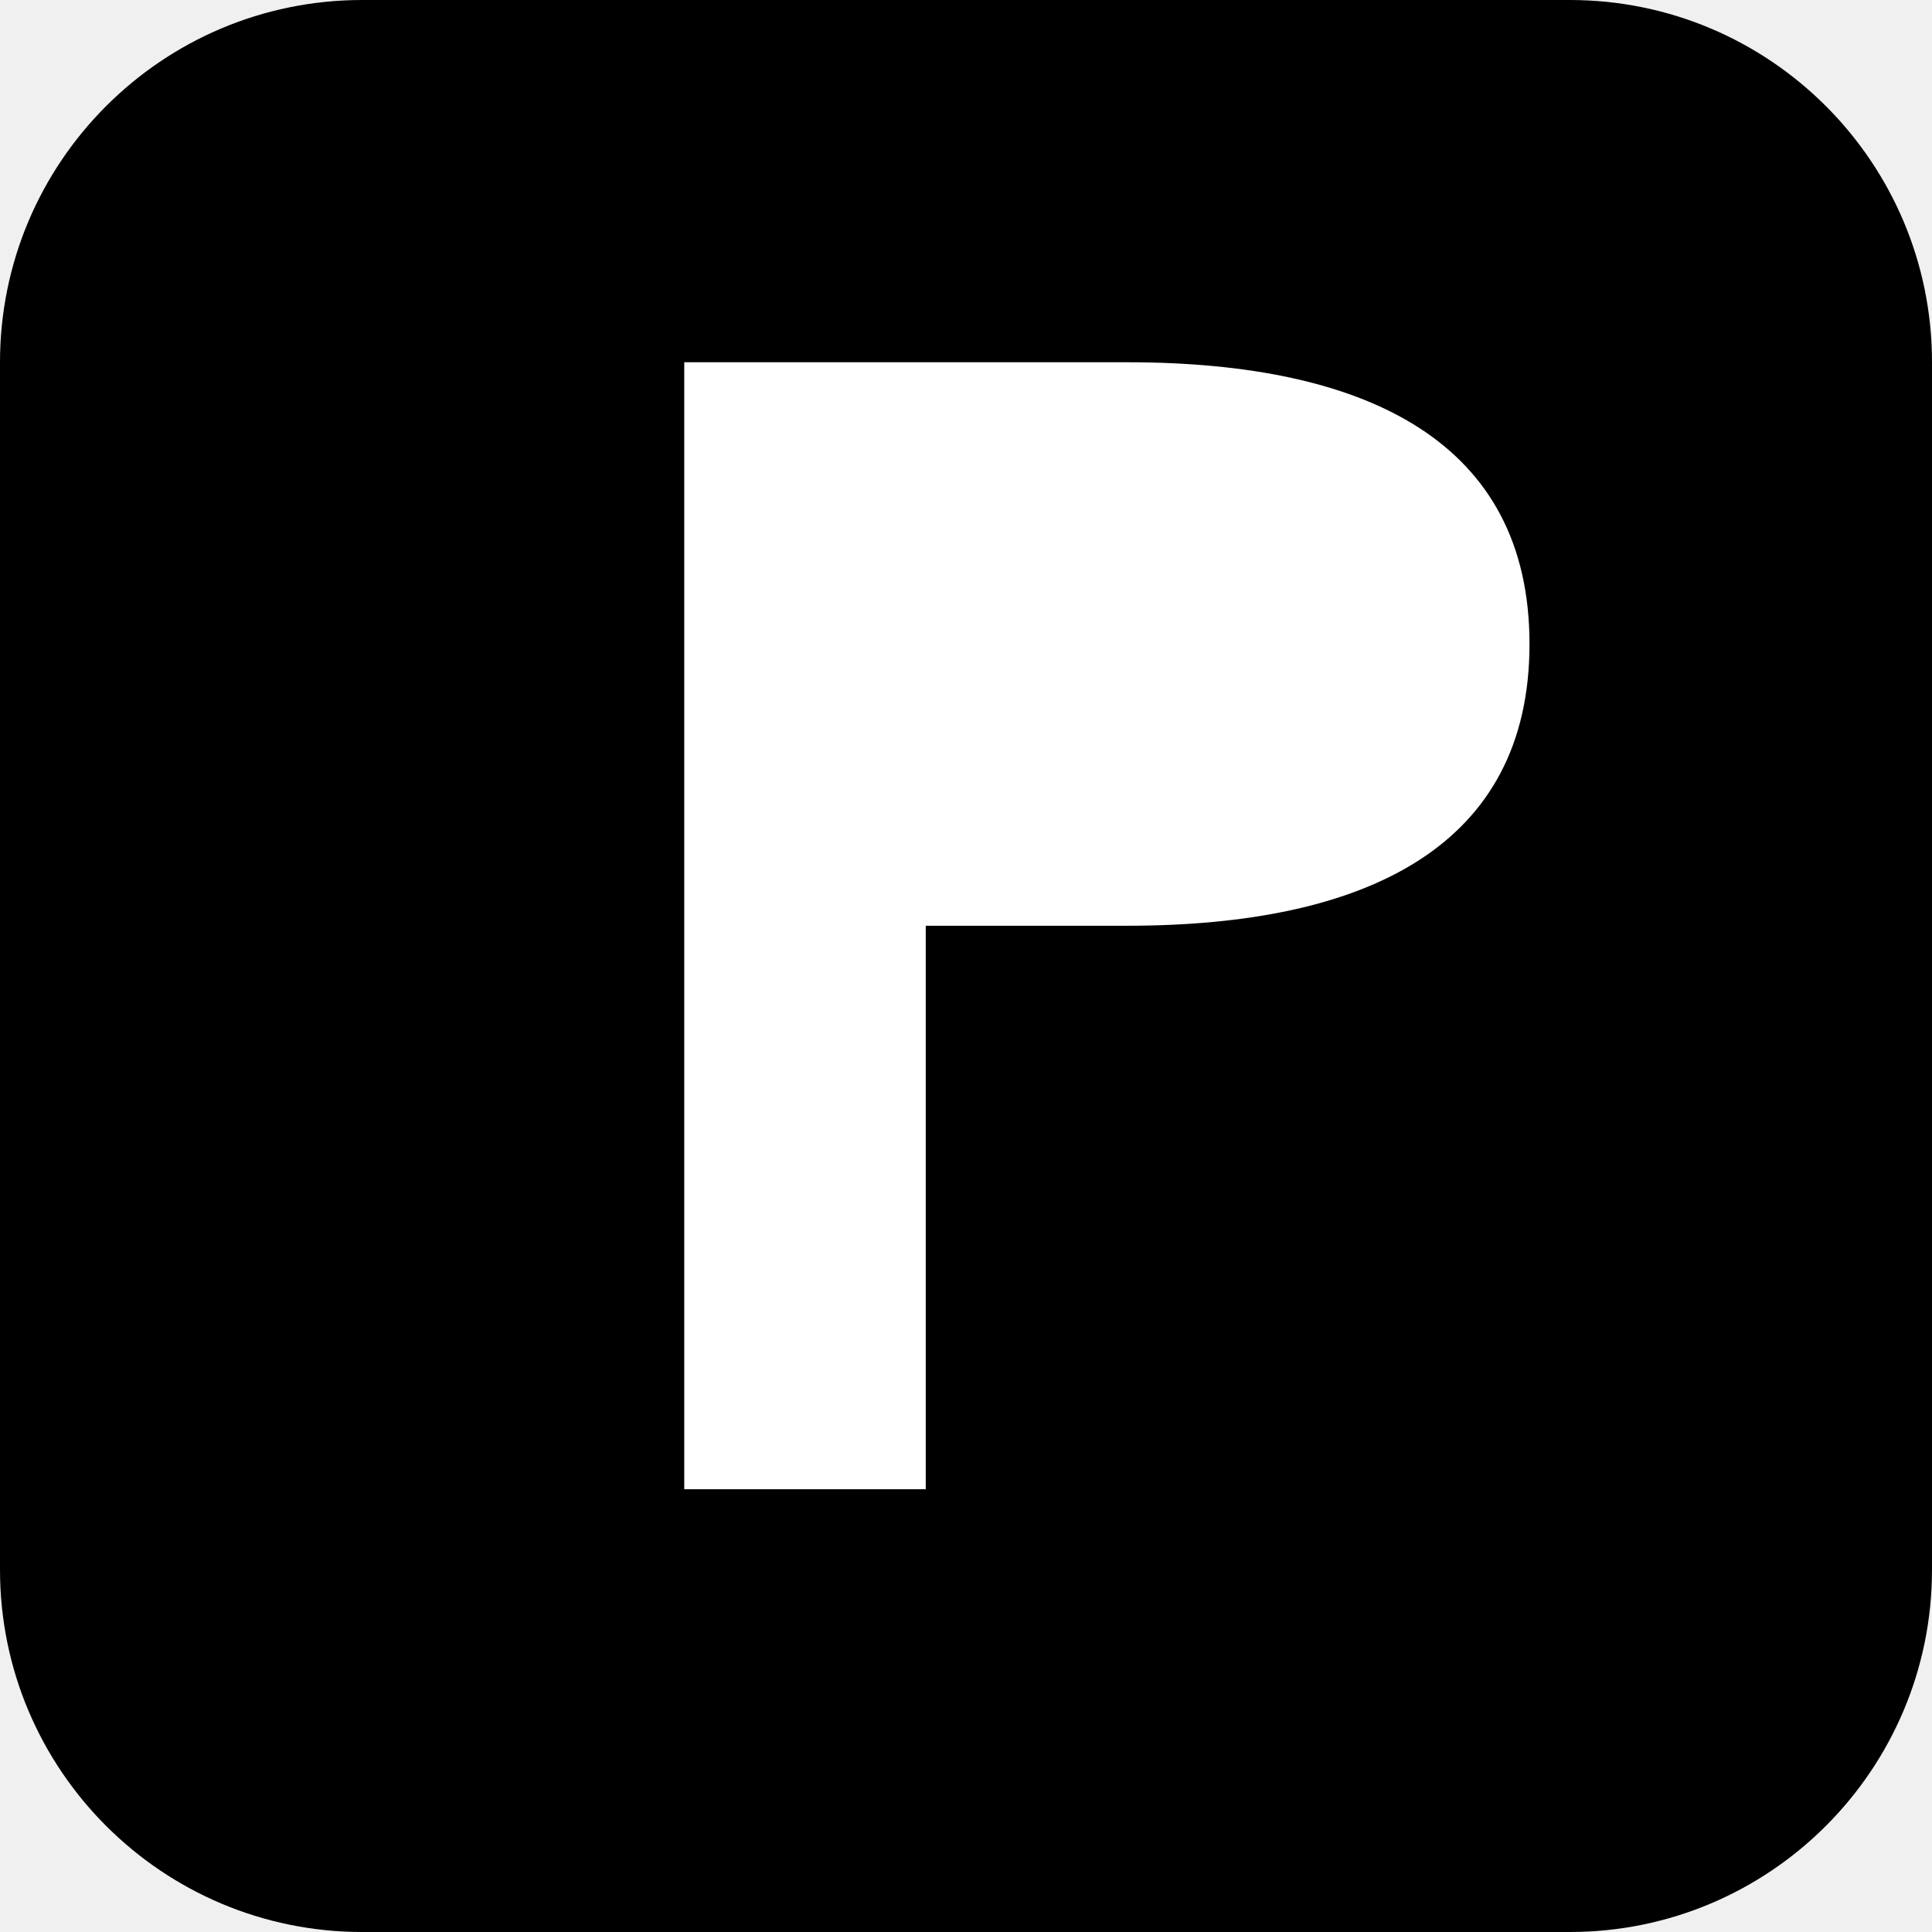
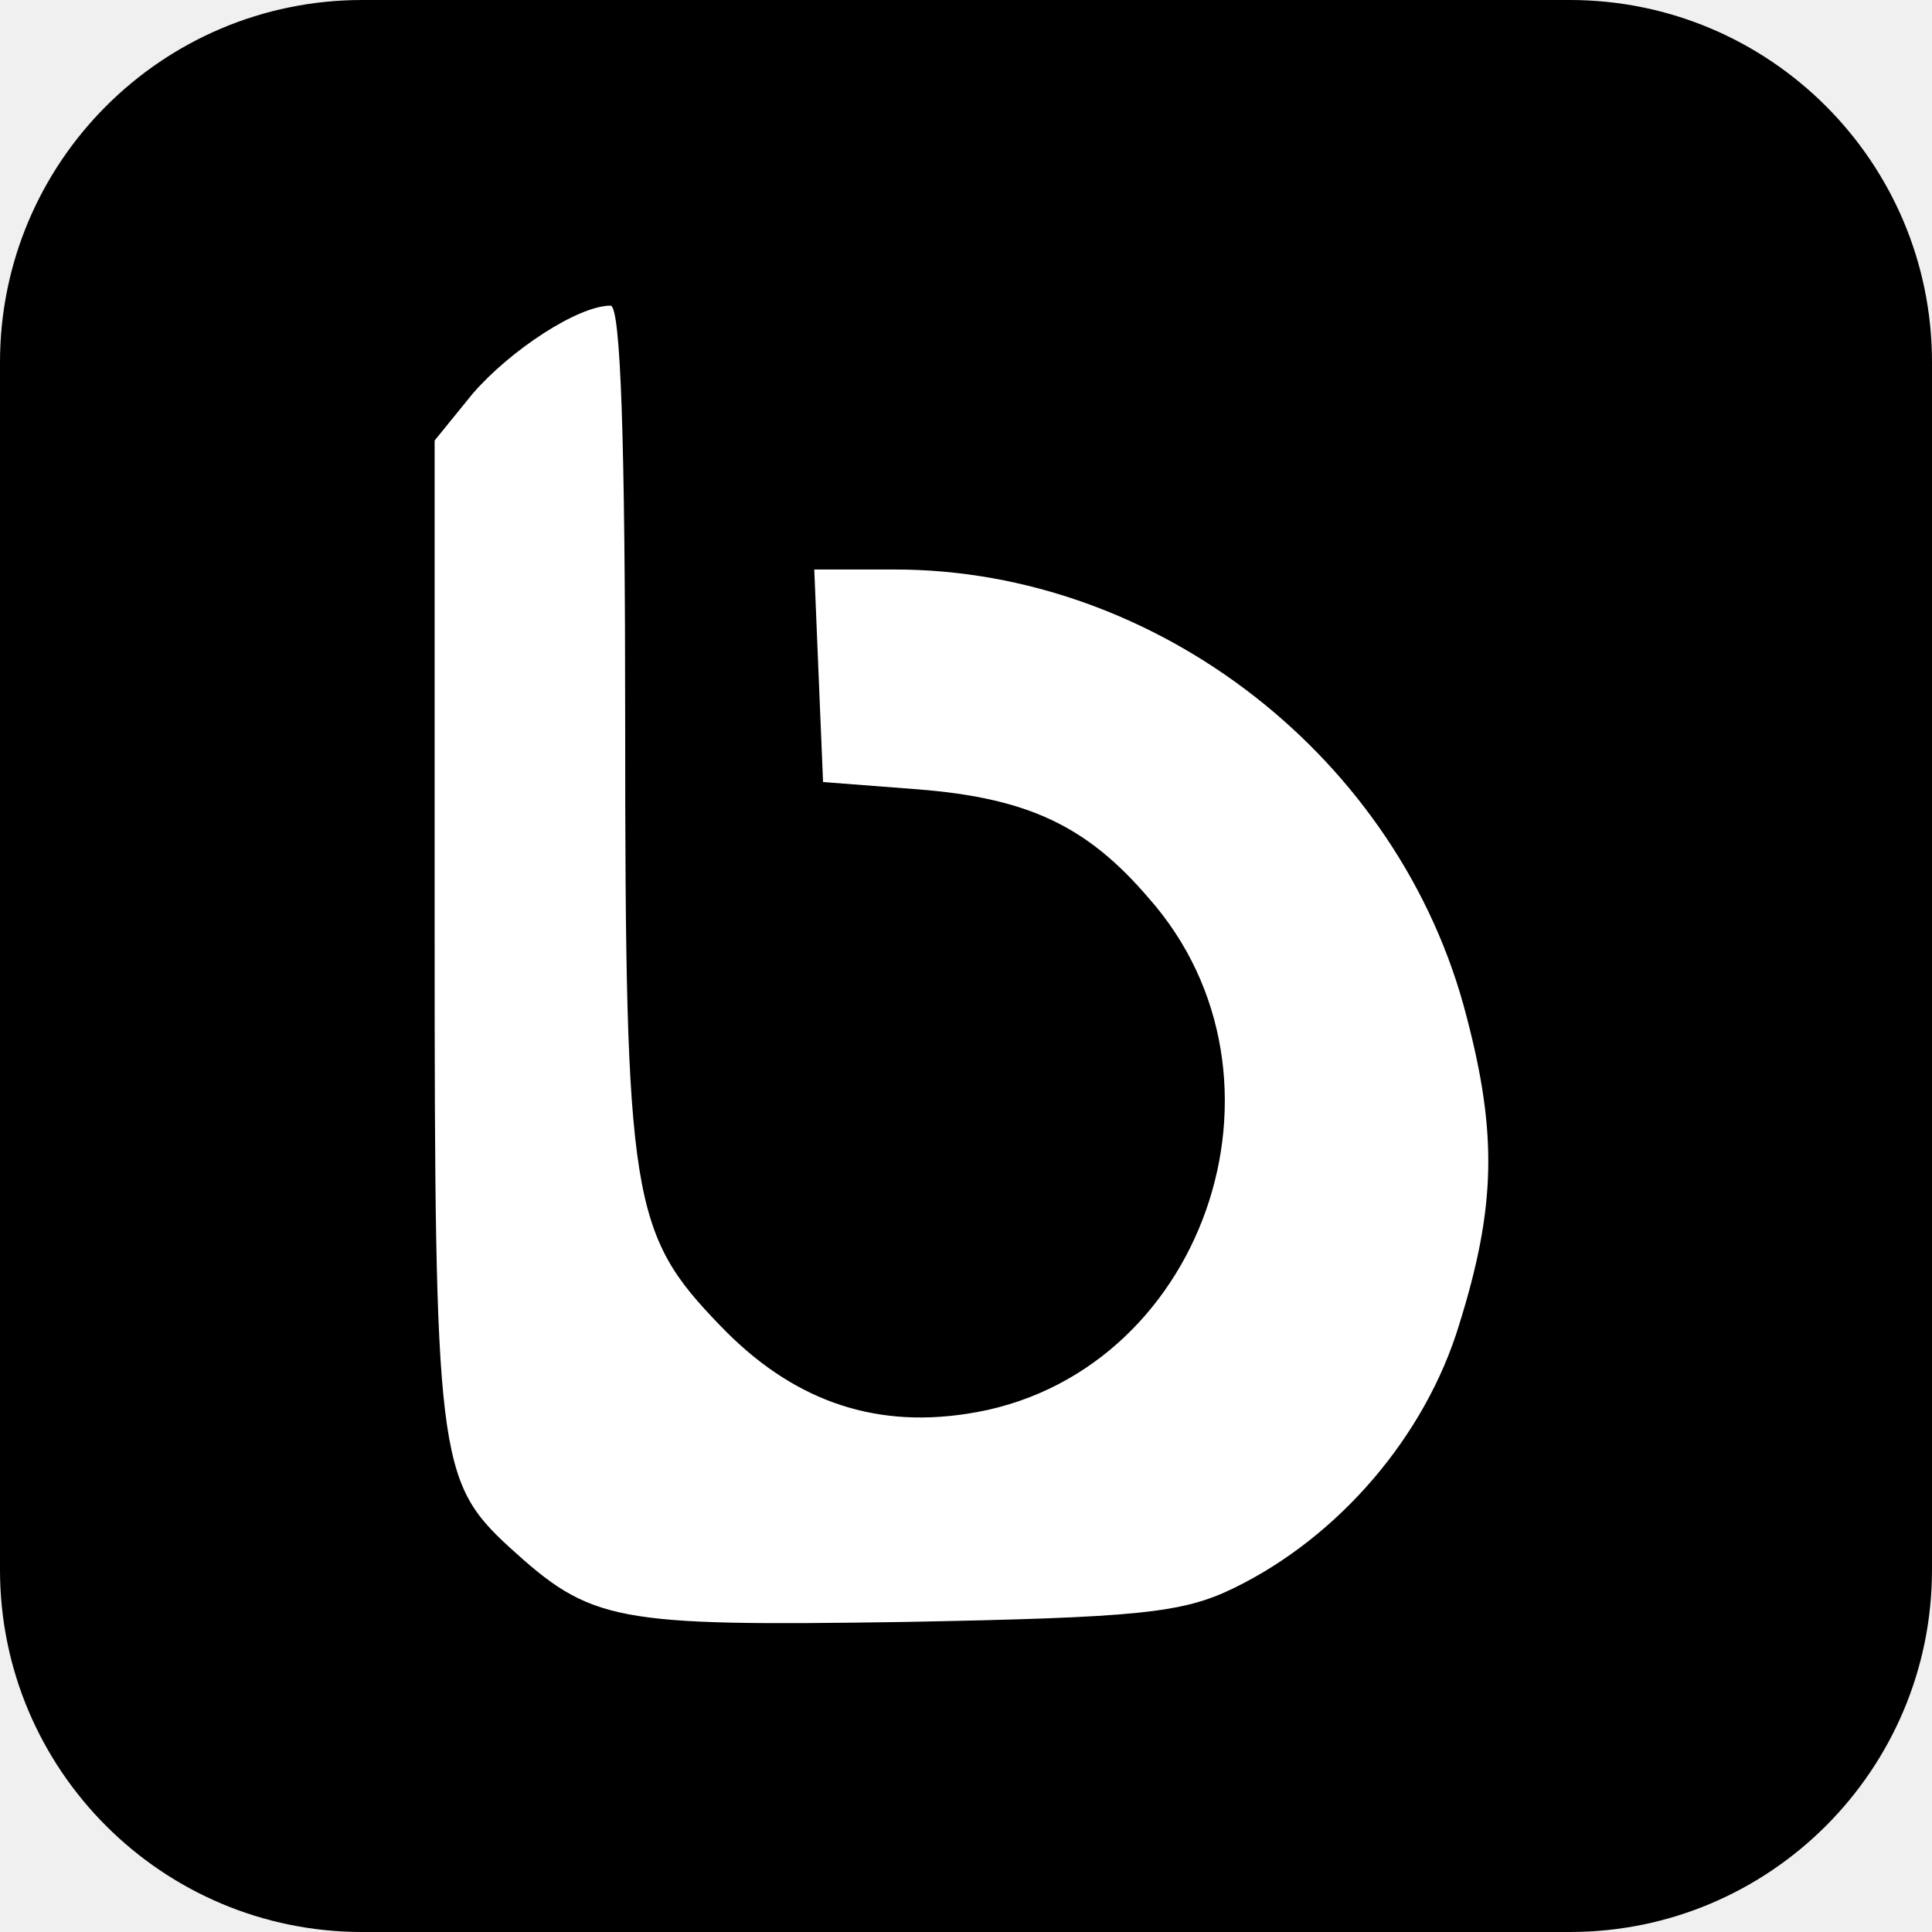
- <svg xmlns="http://www.w3.org/2000/svg" width="48" height="48" viewBox="0 0 48 48" fill="#000000">
-   <rect width="48" height="48" rx="9" fill="#000000" />
-   <path d="M17 37V9h11c6 0 10 2 10 7s-4 7-10 7h-5v14h-6z" fill="white" />
+ <svg xmlns="http://www.w3.org/2000/svg" width="512" height="512" viewBox="0 0 512 512" fill="#000000">
+   <rect width="512" height="512" rx="96" fill="#000000" />
+   <g transform="translate(115.18 81) scale(0.38846) translate(-510 -320)" fill="white">
+     <path d="M1055 1195 C1127 1160 1186 1091 1209 1015 C1234 935 1235 885 1214 805 C1169 629 1003 500 824 500 L769 500 L772 573 L775 645 L840 650 C915 656 955 675 997 724 C1106 847 1034 1052 873 1076 C808 1086 753 1066 705 1016 C644 953 640 930 640 606 C640 413 637 320 630 320 C608 320 562 350 536 380 L510 412 L510 746 C510 1104 512 1122 561 1167 C617 1218 632 1221 830 1218 C990 1215 1020 1212 1055 1195 Z" />
+   </g>
</svg>
